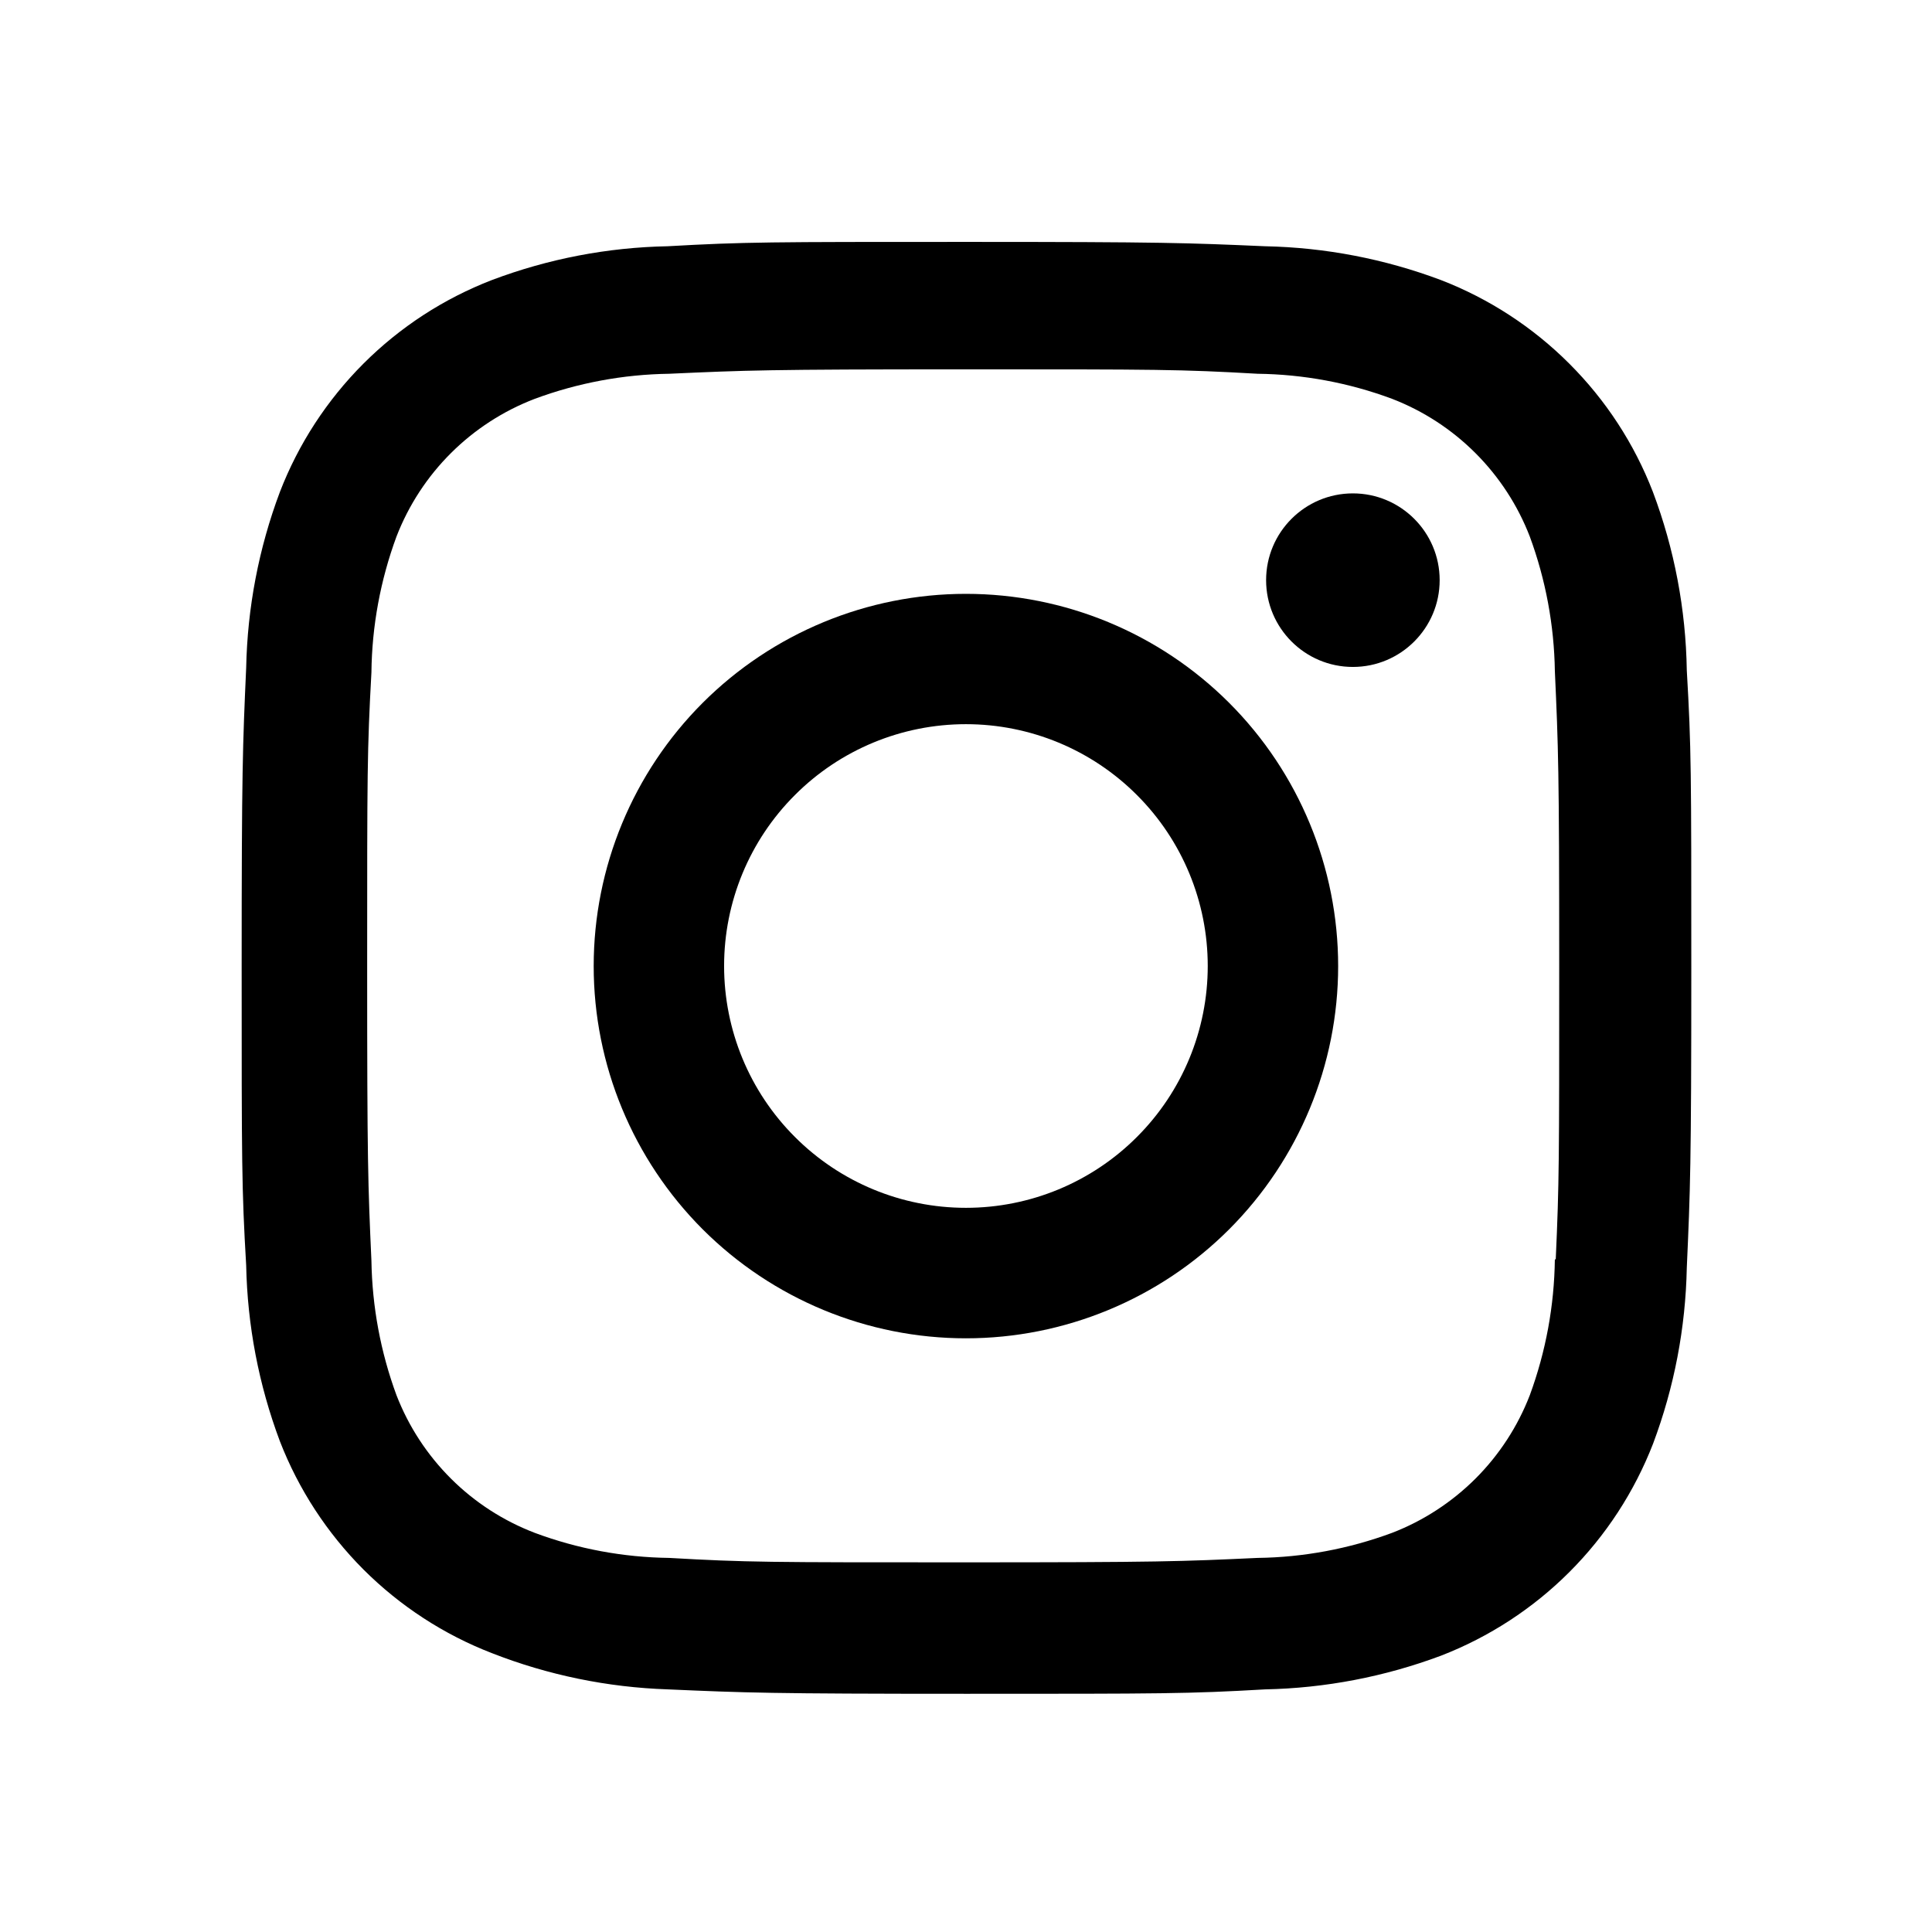
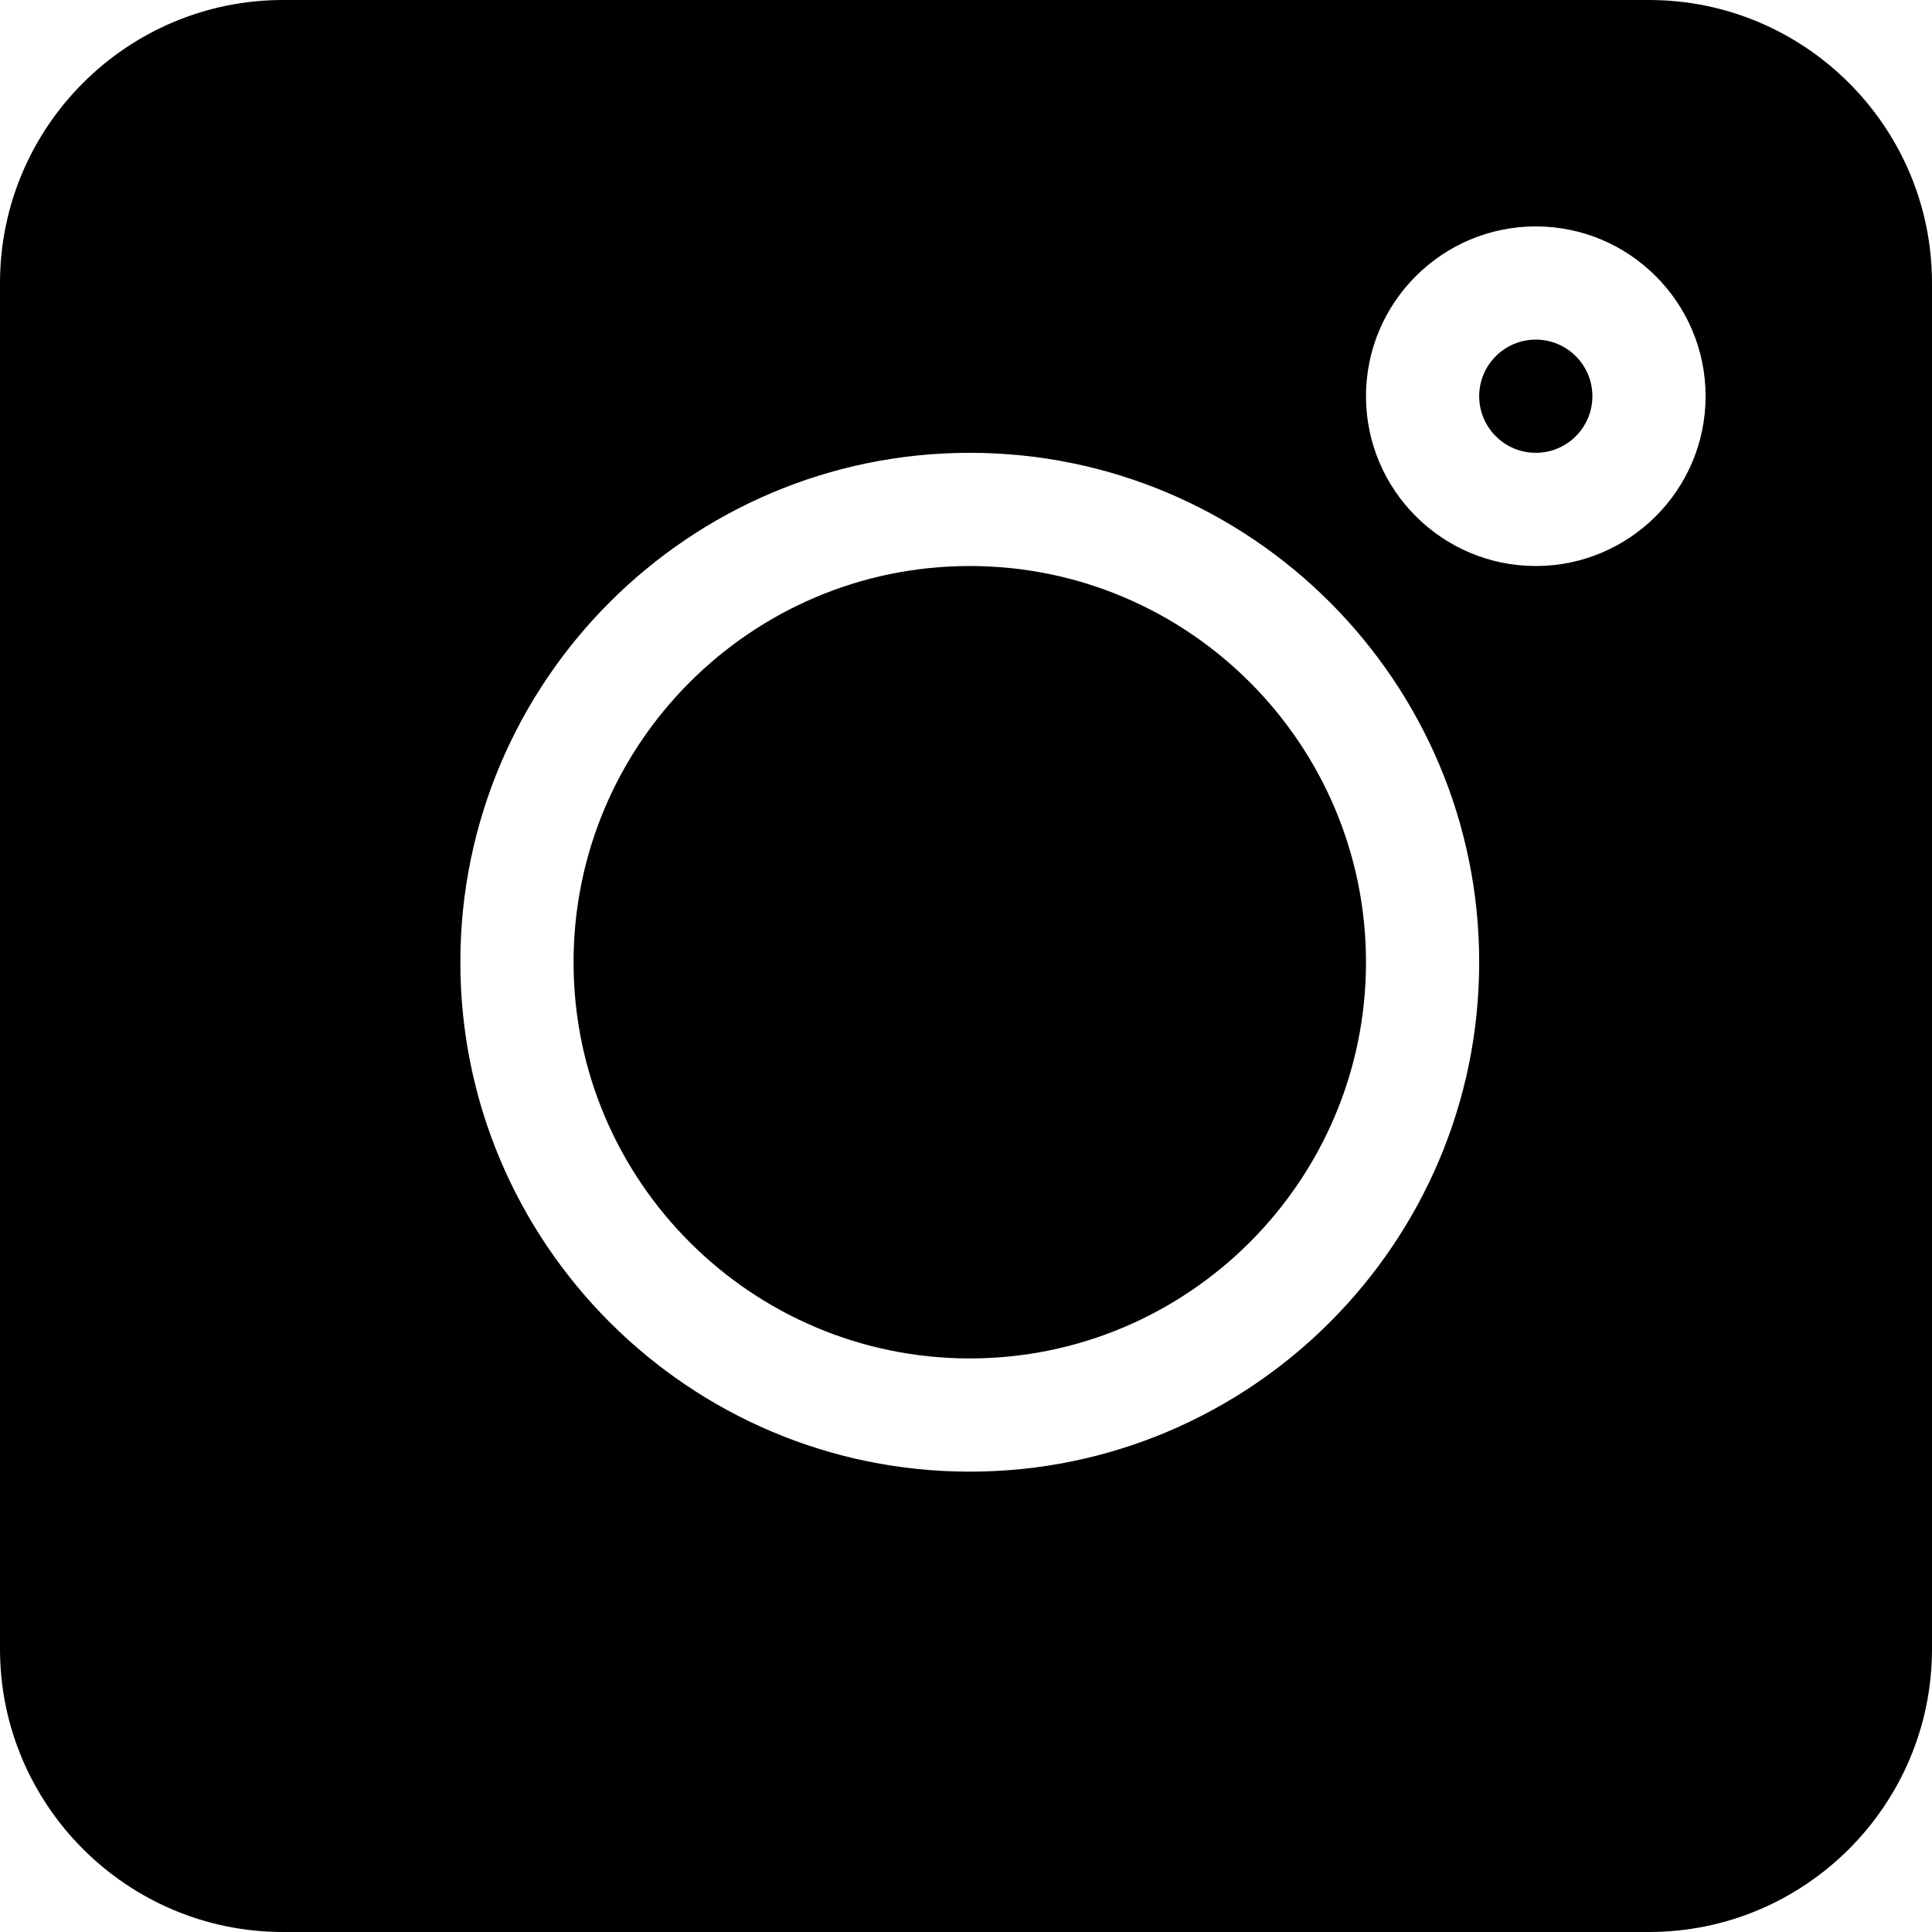
- <svg xmlns="http://www.w3.org/2000/svg" width="24" height="24" viewBox="0 0 24 24" fill="none">
-   <path d="M11.999 7.377C10.773 7.377 9.597 7.864 8.729 8.731C7.862 9.598 7.375 10.775 7.375 12.001C7.375 13.227 7.862 14.403 8.729 15.271C9.597 16.138 10.773 16.625 11.999 16.625C13.225 16.625 14.402 16.138 15.269 15.271C16.136 14.403 16.623 13.227 16.623 12.001C16.623 10.775 16.136 9.598 15.269 8.731C14.402 7.864 13.225 7.377 11.999 7.377ZM11.999 15.004C11.202 15.004 10.438 14.688 9.875 14.124C9.311 13.561 8.995 12.797 8.995 12C8.995 11.203 9.311 10.439 9.875 9.876C10.438 9.312 11.202 8.996 11.999 8.996C12.796 8.996 13.56 9.312 14.123 9.876C14.687 10.439 15.003 11.203 15.003 12C15.003 12.797 14.687 13.561 14.123 14.124C13.56 14.688 12.796 15.004 11.999 15.004Z" fill="black" />
-   <path d="M16.806 8.285C17.401 8.285 17.884 7.802 17.884 7.207C17.884 6.612 17.401 6.129 16.806 6.129C16.211 6.129 15.728 6.612 15.728 7.207C15.728 7.802 16.211 8.285 16.806 8.285Z" fill="black" />
-   <path d="M20.533 6.111C20.302 5.513 19.948 4.97 19.494 4.517C19.041 4.064 18.498 3.71 17.9 3.479C17.2 3.216 16.461 3.074 15.714 3.059C14.751 3.017 14.446 3.005 12.004 3.005C9.562 3.005 9.249 3.005 8.294 3.059C7.547 3.073 6.809 3.215 6.11 3.479C5.512 3.71 4.969 4.063 4.515 4.517C4.062 4.97 3.708 5.513 3.477 6.111C3.214 6.811 3.073 7.55 3.058 8.297C3.015 9.259 3.002 9.564 3.002 12.007C3.002 14.449 3.002 14.76 3.058 15.717C3.073 16.465 3.214 17.203 3.477 17.904C3.709 18.502 4.063 19.044 4.516 19.498C4.97 19.951 5.513 20.305 6.111 20.536C6.808 20.809 7.547 20.961 8.296 20.986C9.259 21.028 9.564 21.041 12.006 21.041C14.448 21.041 14.761 21.041 15.716 20.986C16.463 20.971 17.202 20.829 17.902 20.567C18.5 20.335 19.043 19.981 19.496 19.528C19.949 19.075 20.303 18.532 20.535 17.934C20.798 17.234 20.939 16.496 20.954 15.748C20.997 14.786 21.01 14.481 21.01 12.038C21.01 9.595 21.01 9.285 20.954 8.328C20.942 7.57 20.8 6.82 20.533 6.111ZM19.315 15.643C19.308 16.219 19.203 16.79 19.004 17.331C18.854 17.72 18.624 18.073 18.329 18.368C18.034 18.662 17.681 18.892 17.292 19.042C16.757 19.24 16.192 19.346 15.622 19.353C14.672 19.397 14.404 19.408 11.968 19.408C9.53 19.408 9.281 19.408 8.313 19.353C7.743 19.346 7.178 19.241 6.644 19.042C6.254 18.893 5.899 18.664 5.603 18.369C5.307 18.074 5.076 17.721 4.925 17.331C4.728 16.796 4.623 16.232 4.614 15.662C4.571 14.712 4.561 14.444 4.561 12.008C4.561 9.571 4.561 9.322 4.614 8.353C4.62 7.777 4.726 7.206 4.925 6.666C5.23 5.877 5.855 5.256 6.644 4.954C7.179 4.756 7.743 4.651 8.313 4.643C9.264 4.6 9.531 4.588 11.968 4.588C14.405 4.588 14.655 4.588 15.622 4.643C16.192 4.65 16.757 4.755 17.292 4.954C17.681 5.104 18.034 5.334 18.329 5.629C18.624 5.924 18.854 6.277 19.004 6.666C19.201 7.201 19.306 7.765 19.315 8.335C19.358 9.286 19.369 9.553 19.369 11.99C19.369 14.426 19.369 14.688 19.326 15.644H19.315V15.643Z" fill="black" />
+ <svg xmlns="http://www.w3.org/2000/svg" viewBox="0 0 512 512">
+   <path d="m437 0h-362c-41.352 0-75 33.648-75 75v362c0 41.352 33.648 75 75 75h362c41.352 0 75-33.648 75-75v-362c0-41.352-33.648-75-75-75zm-180 390c-74.441 0-135-60.559-135-135s60.559-135 135-135 135 60.559 135 135-60.559 135-135 135zm150-240c-24.812 0-45-20.188-45-45s20.188-45 45-45 45 20.188 45 45-20.188 45-45 45zm0 0" />
+   <path d="m407 90c-8.277 0-15 6.723-15 15s6.723 15 15 15 15-6.723 15-15-6.723-15-15-15zm0 0" />
+   <path d="m257 150c-57.891 0-105 47.109-105 105s47.109 105 105 105 105-47.109 105-105-47.109-105-105-105zm0 0" />
</svg>
